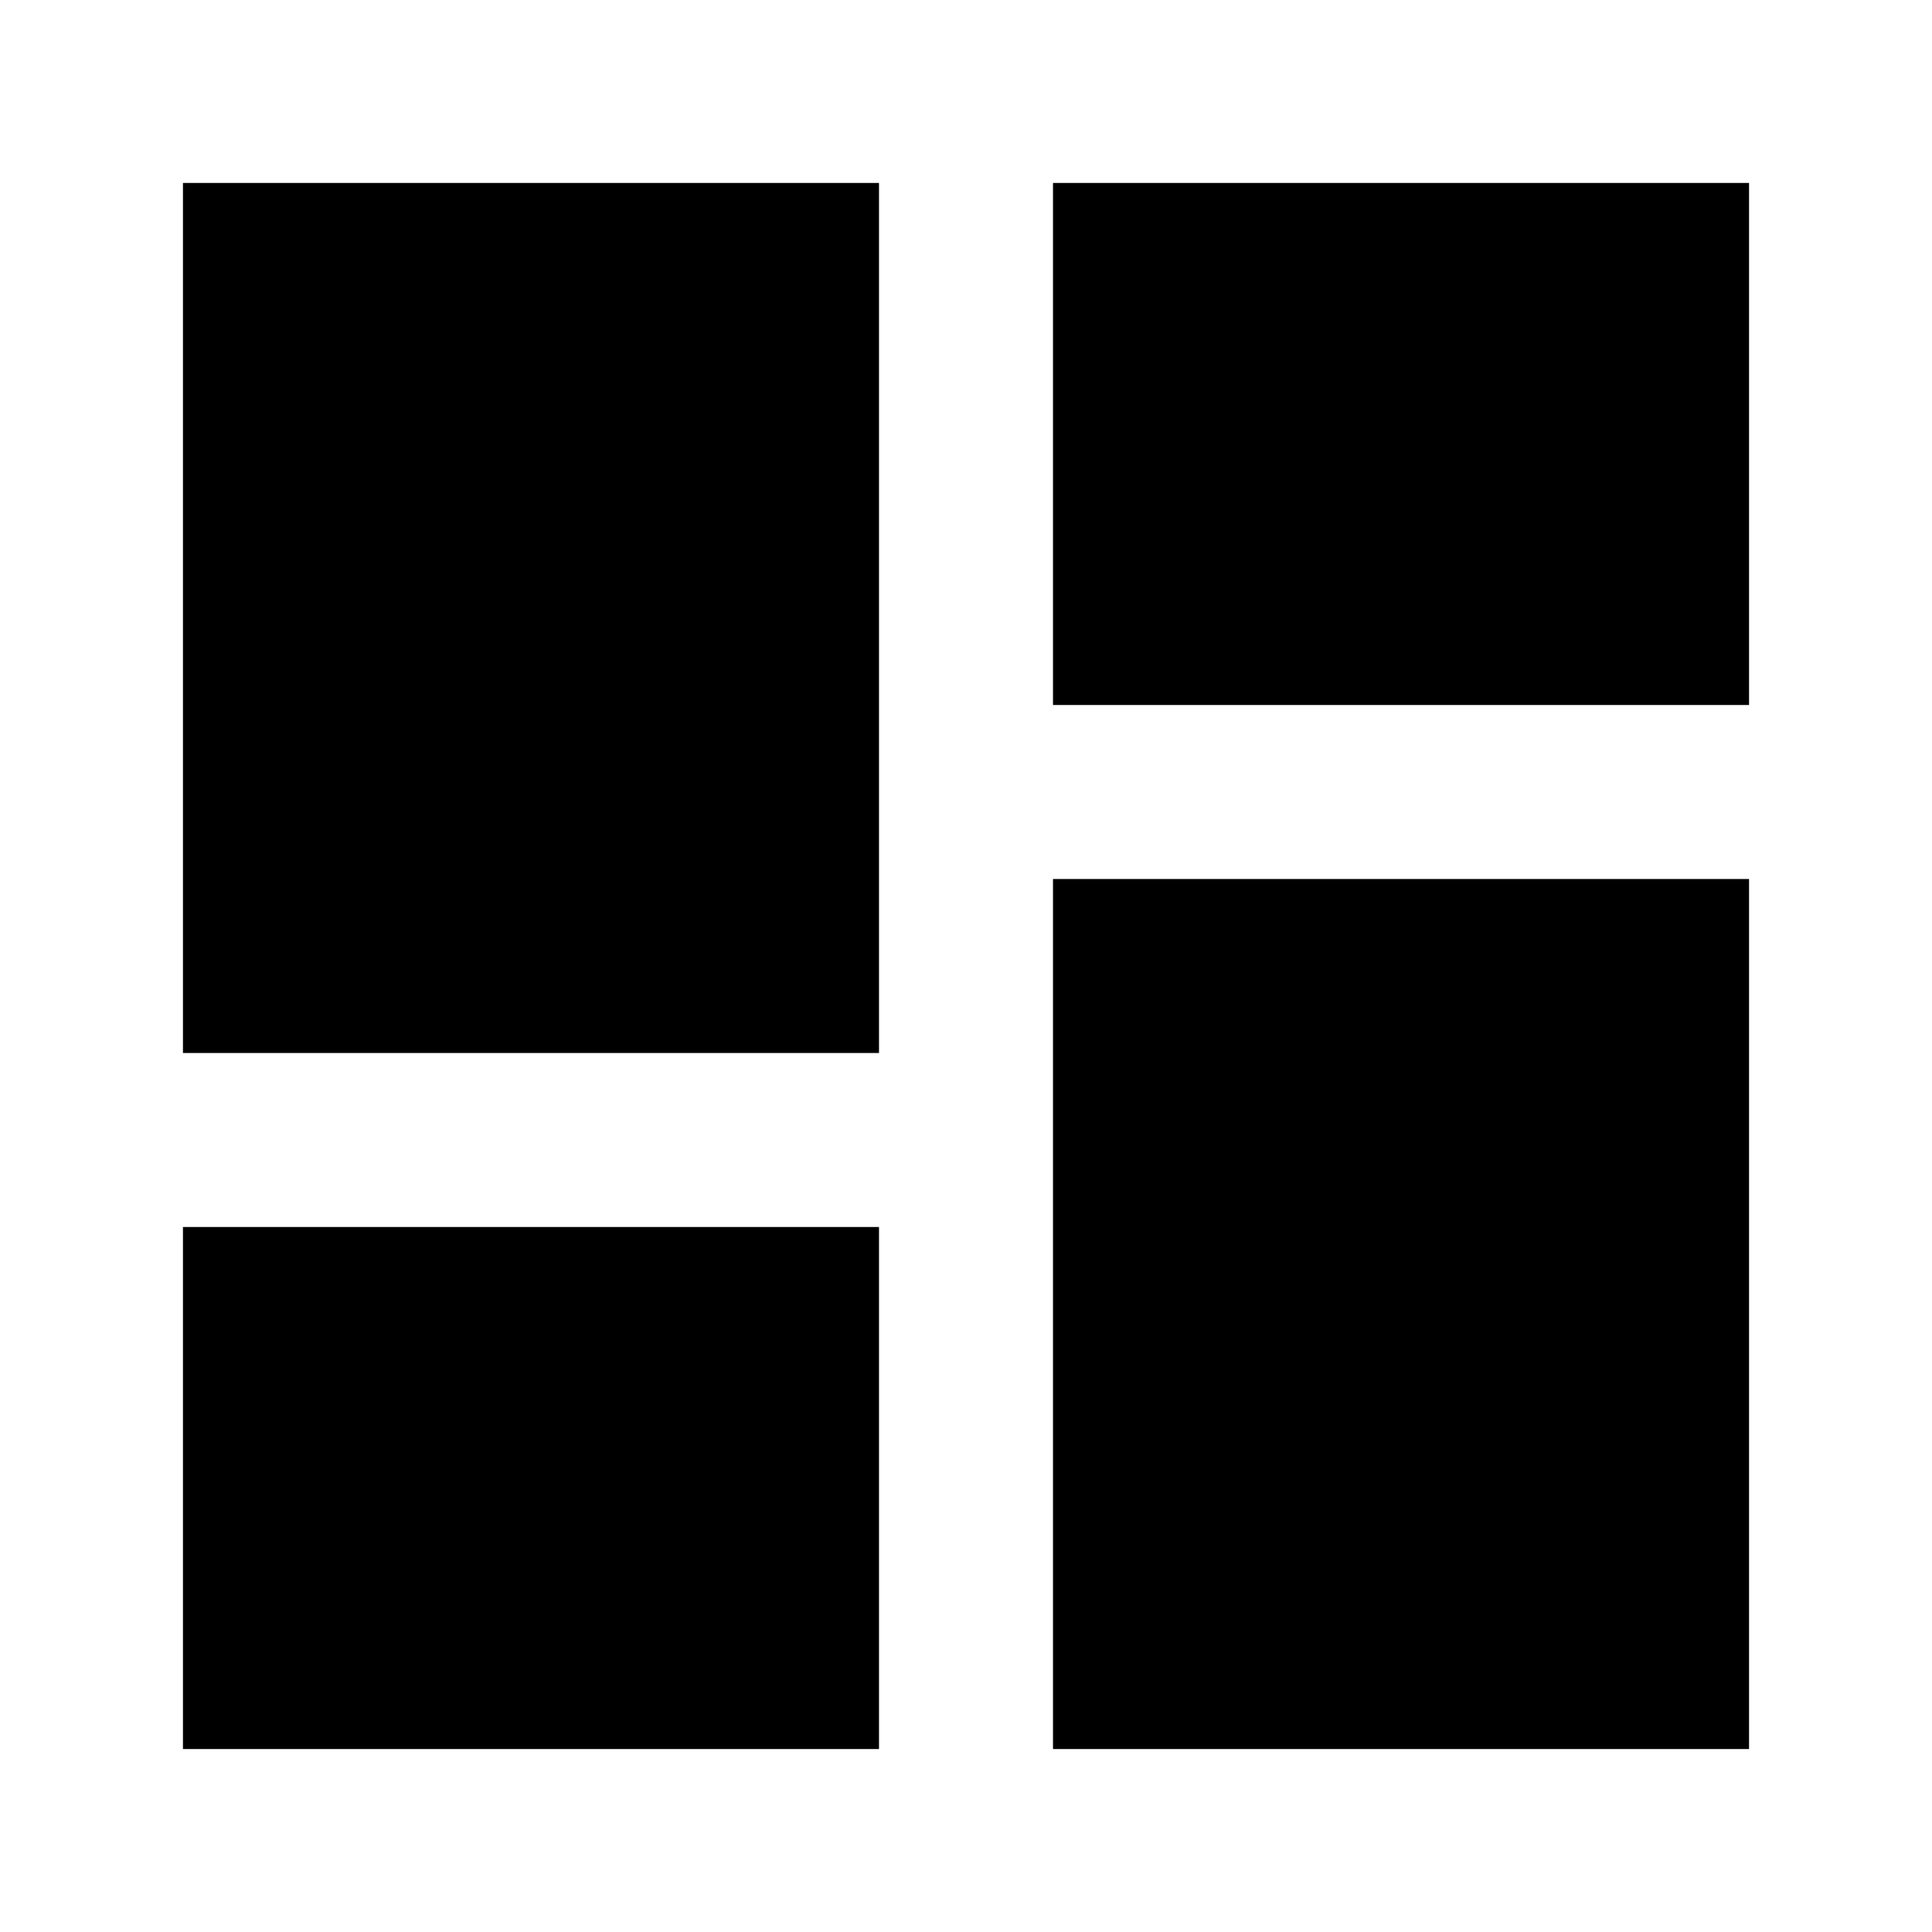
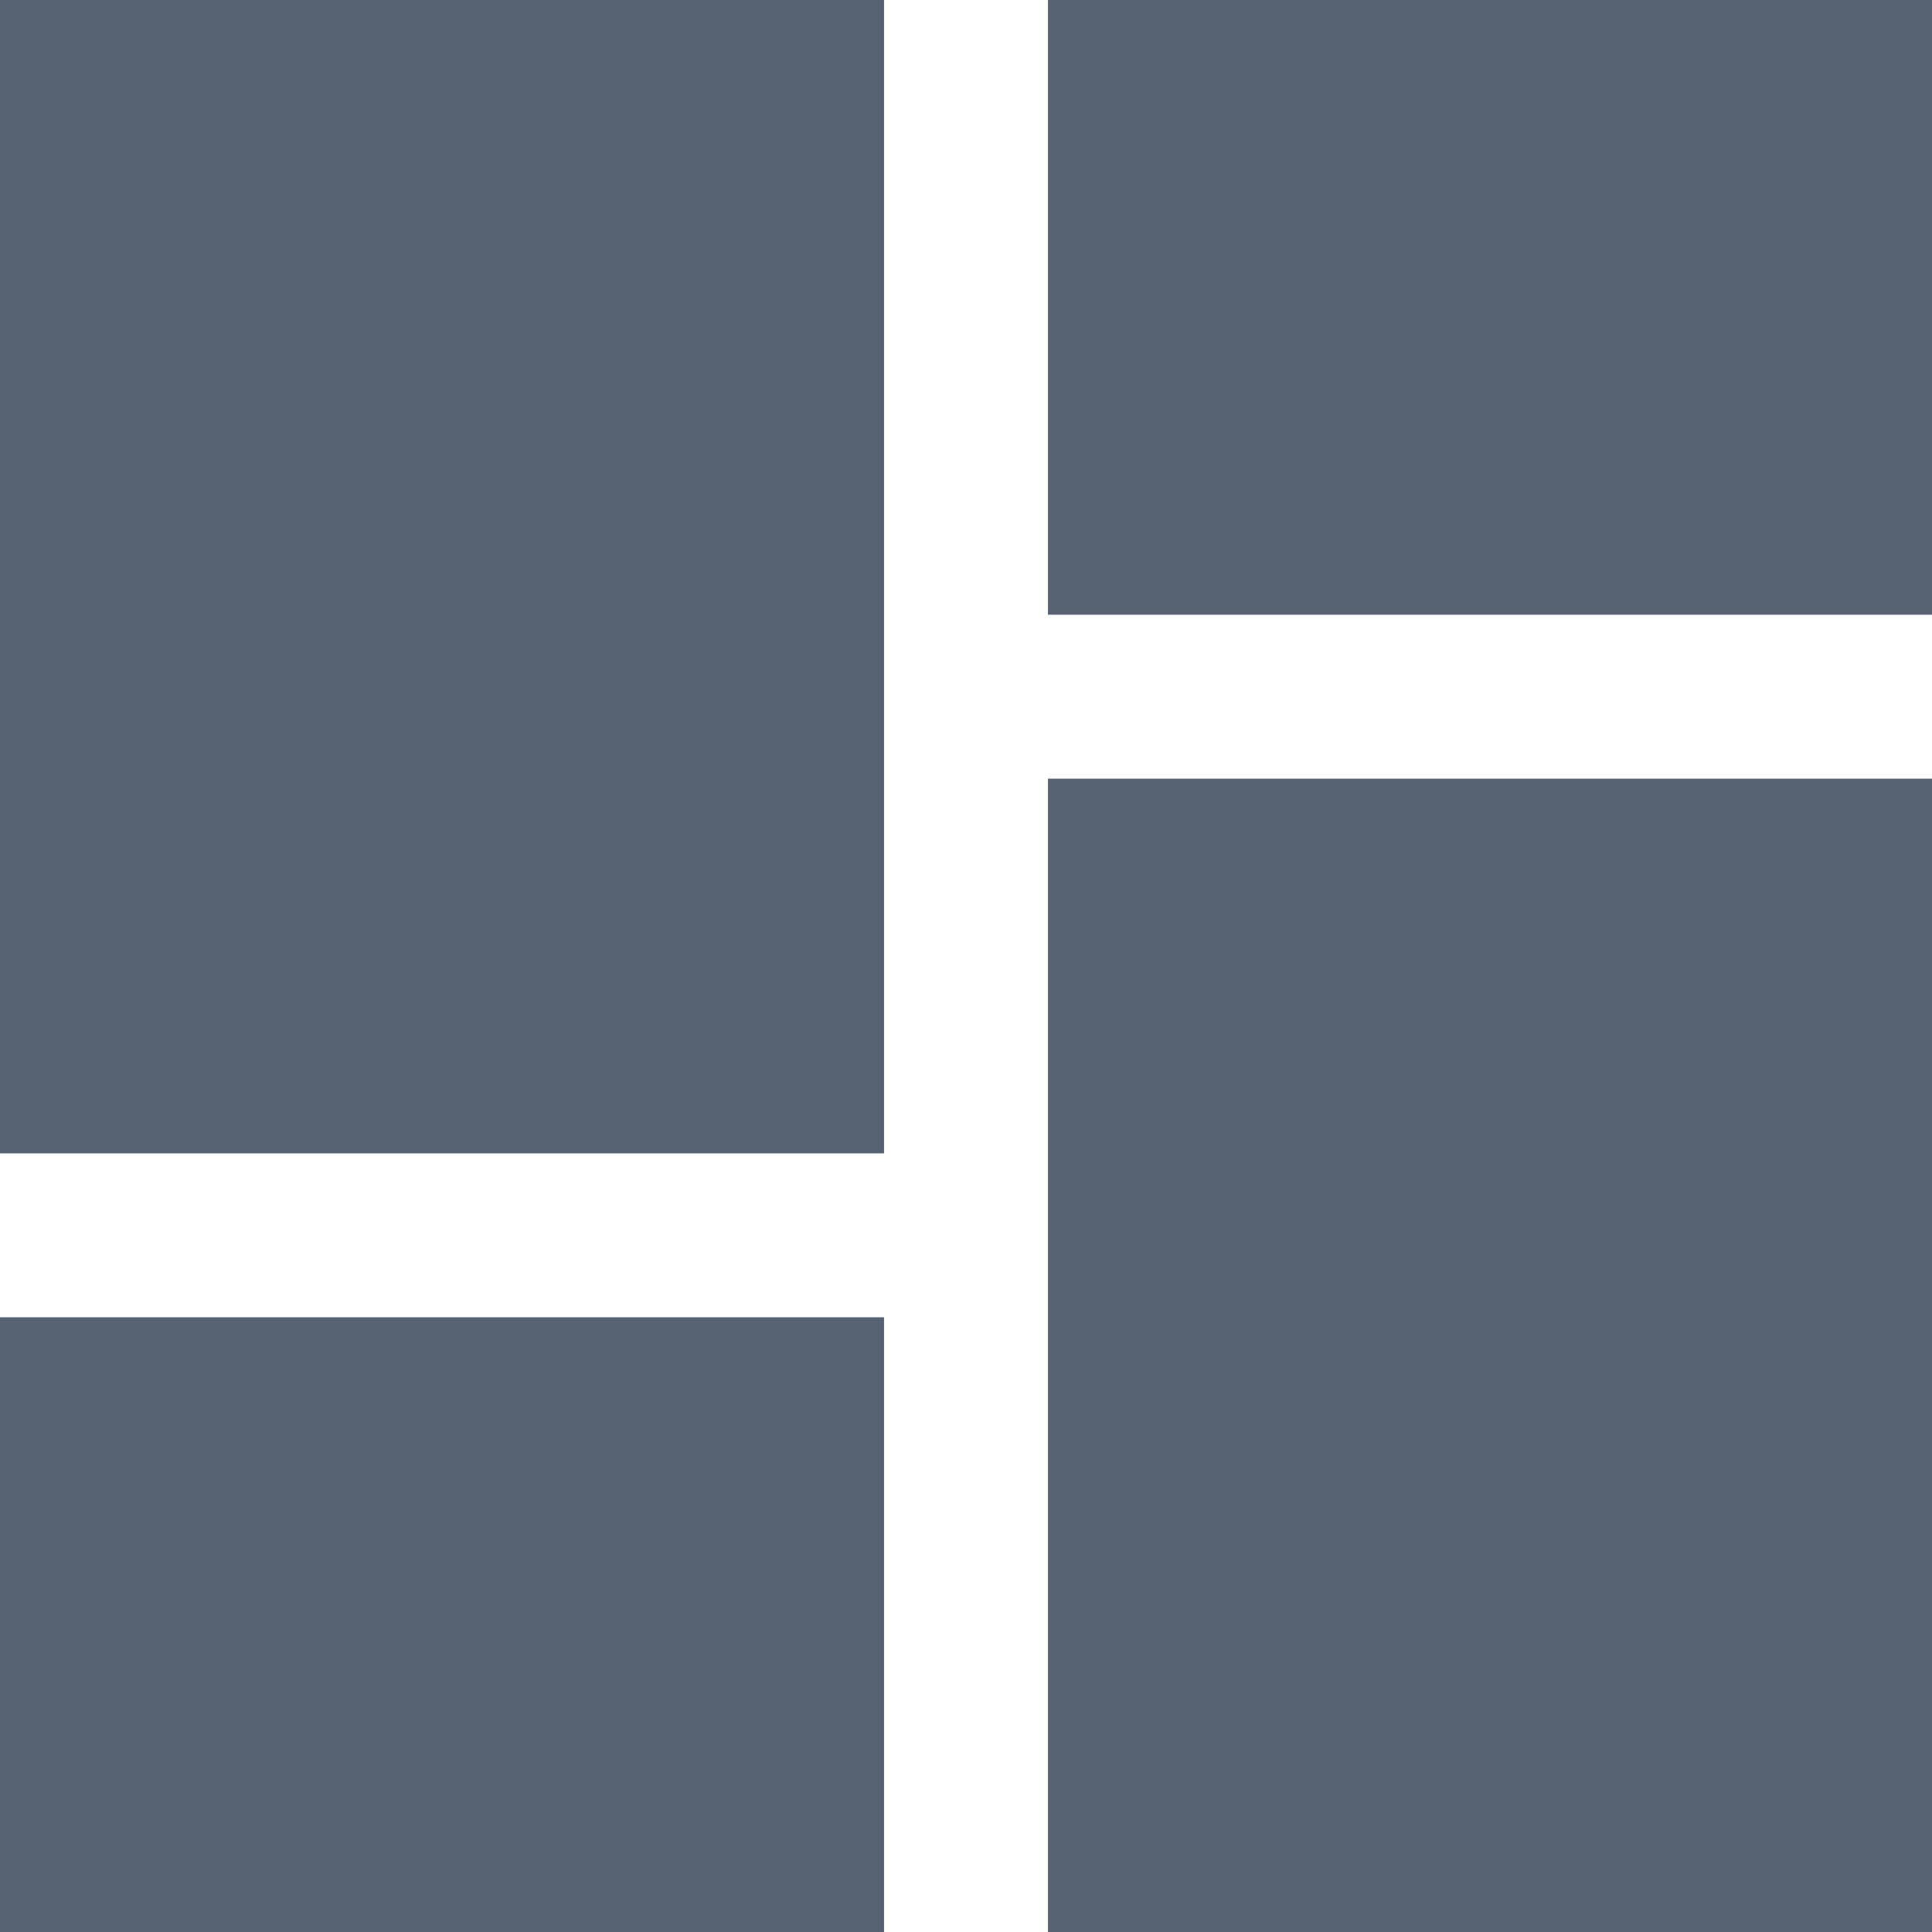
- <svg xmlns="http://www.w3.org/2000/svg" id="dashboard" width="33" height="33" viewBox="0 0 33 33">
-   <path id="Trazado_125" data-name="Trazado 125" d="M0,0H33V33H0Z" fill="none" />
-   <path id="Trazado_126" data-name="Trazado 126" d="M3,17.861H14.889V3H3ZM3,29.75H14.889V20.833H3Zm14.861,0H29.75V14.889H17.861Zm0-26.75v8.917H29.75V3Z" transform="translate(0.125 0.125)" />
+ <svg xmlns="http://www.w3.org/2000/svg" version="1.1" id="Capa_1" x="0px" y="0px" viewBox="0 0 33 33" style="enable-background:new 0 0 33 33;" xml:space="preserve" width="33" height="33">
+   <style type="text/css">
+ 		.st0{fill-rule:evenodd;clip-rule:evenodd;fill:#576271;}
+ 	</style>
+   <rect class="st0" x="17.9" width="15.1" height="10.5" />
+   <polygon class="st0" points="0,19.7 15.1,19.7 15.1,13.3 15.1,10.5 15.1,0 0,0  " />
+   <rect class="st0" x="17.9" y="13.3" width="15.1" height="19.7" />
+   <rect class="st0" y="22.5" width="15.1" height="10.5" />
</svg>
